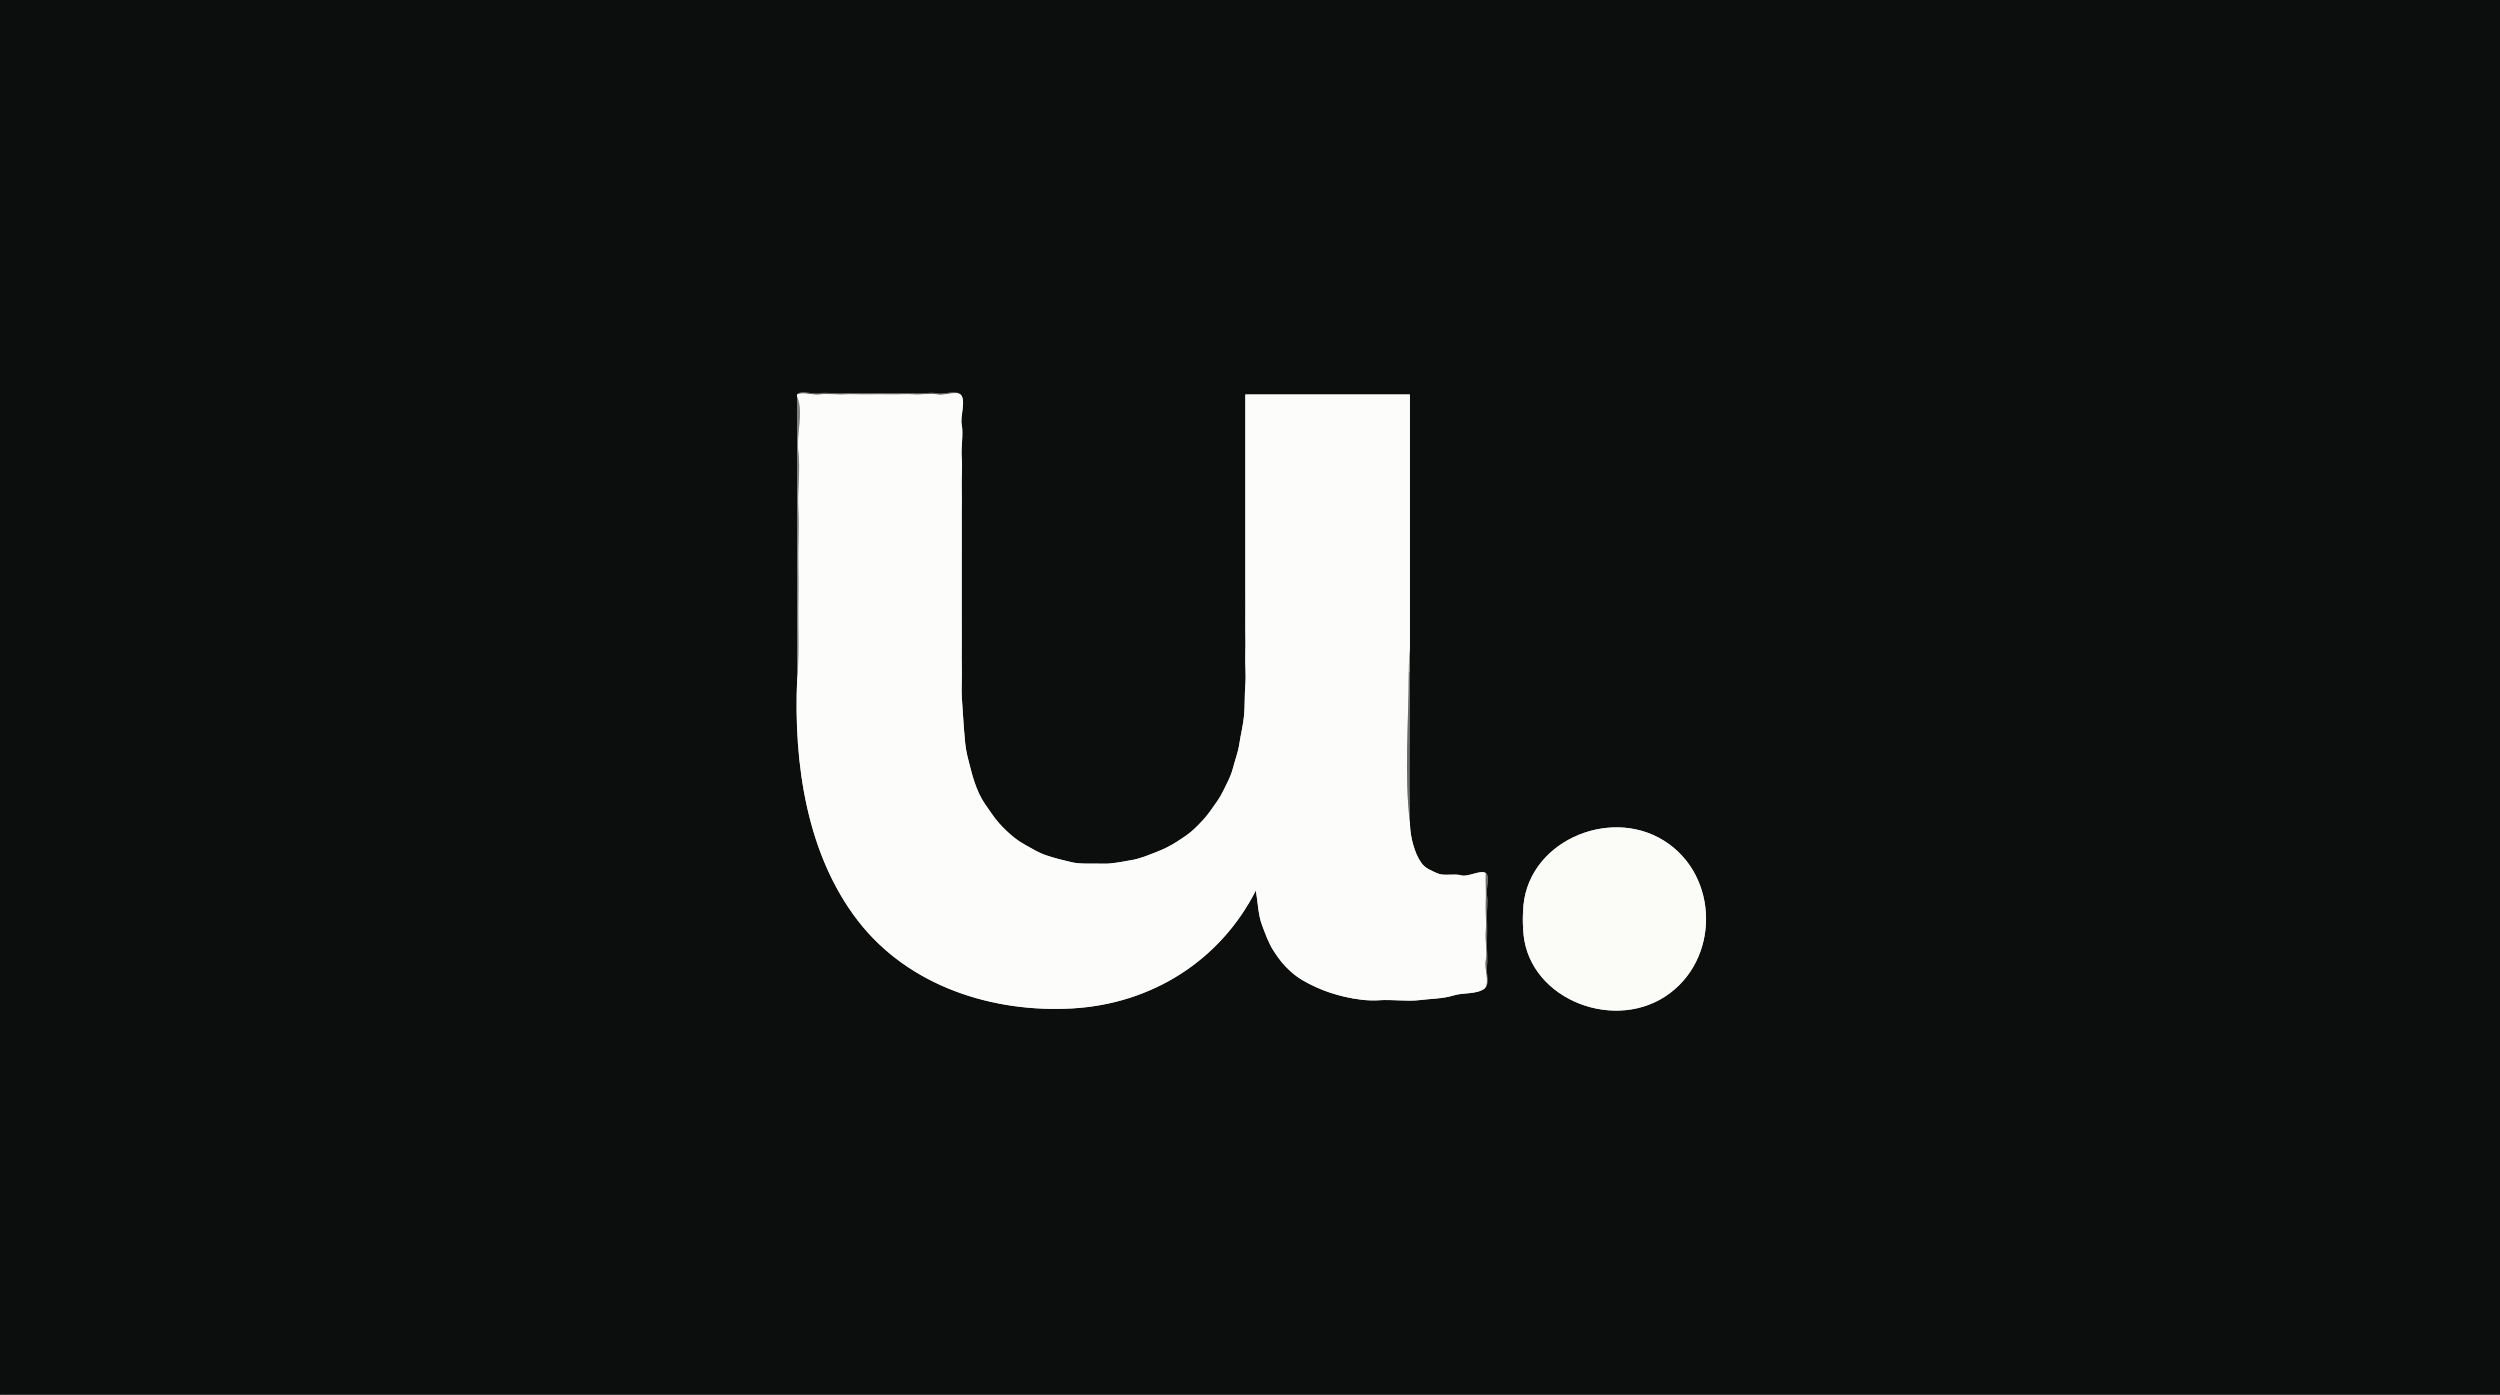
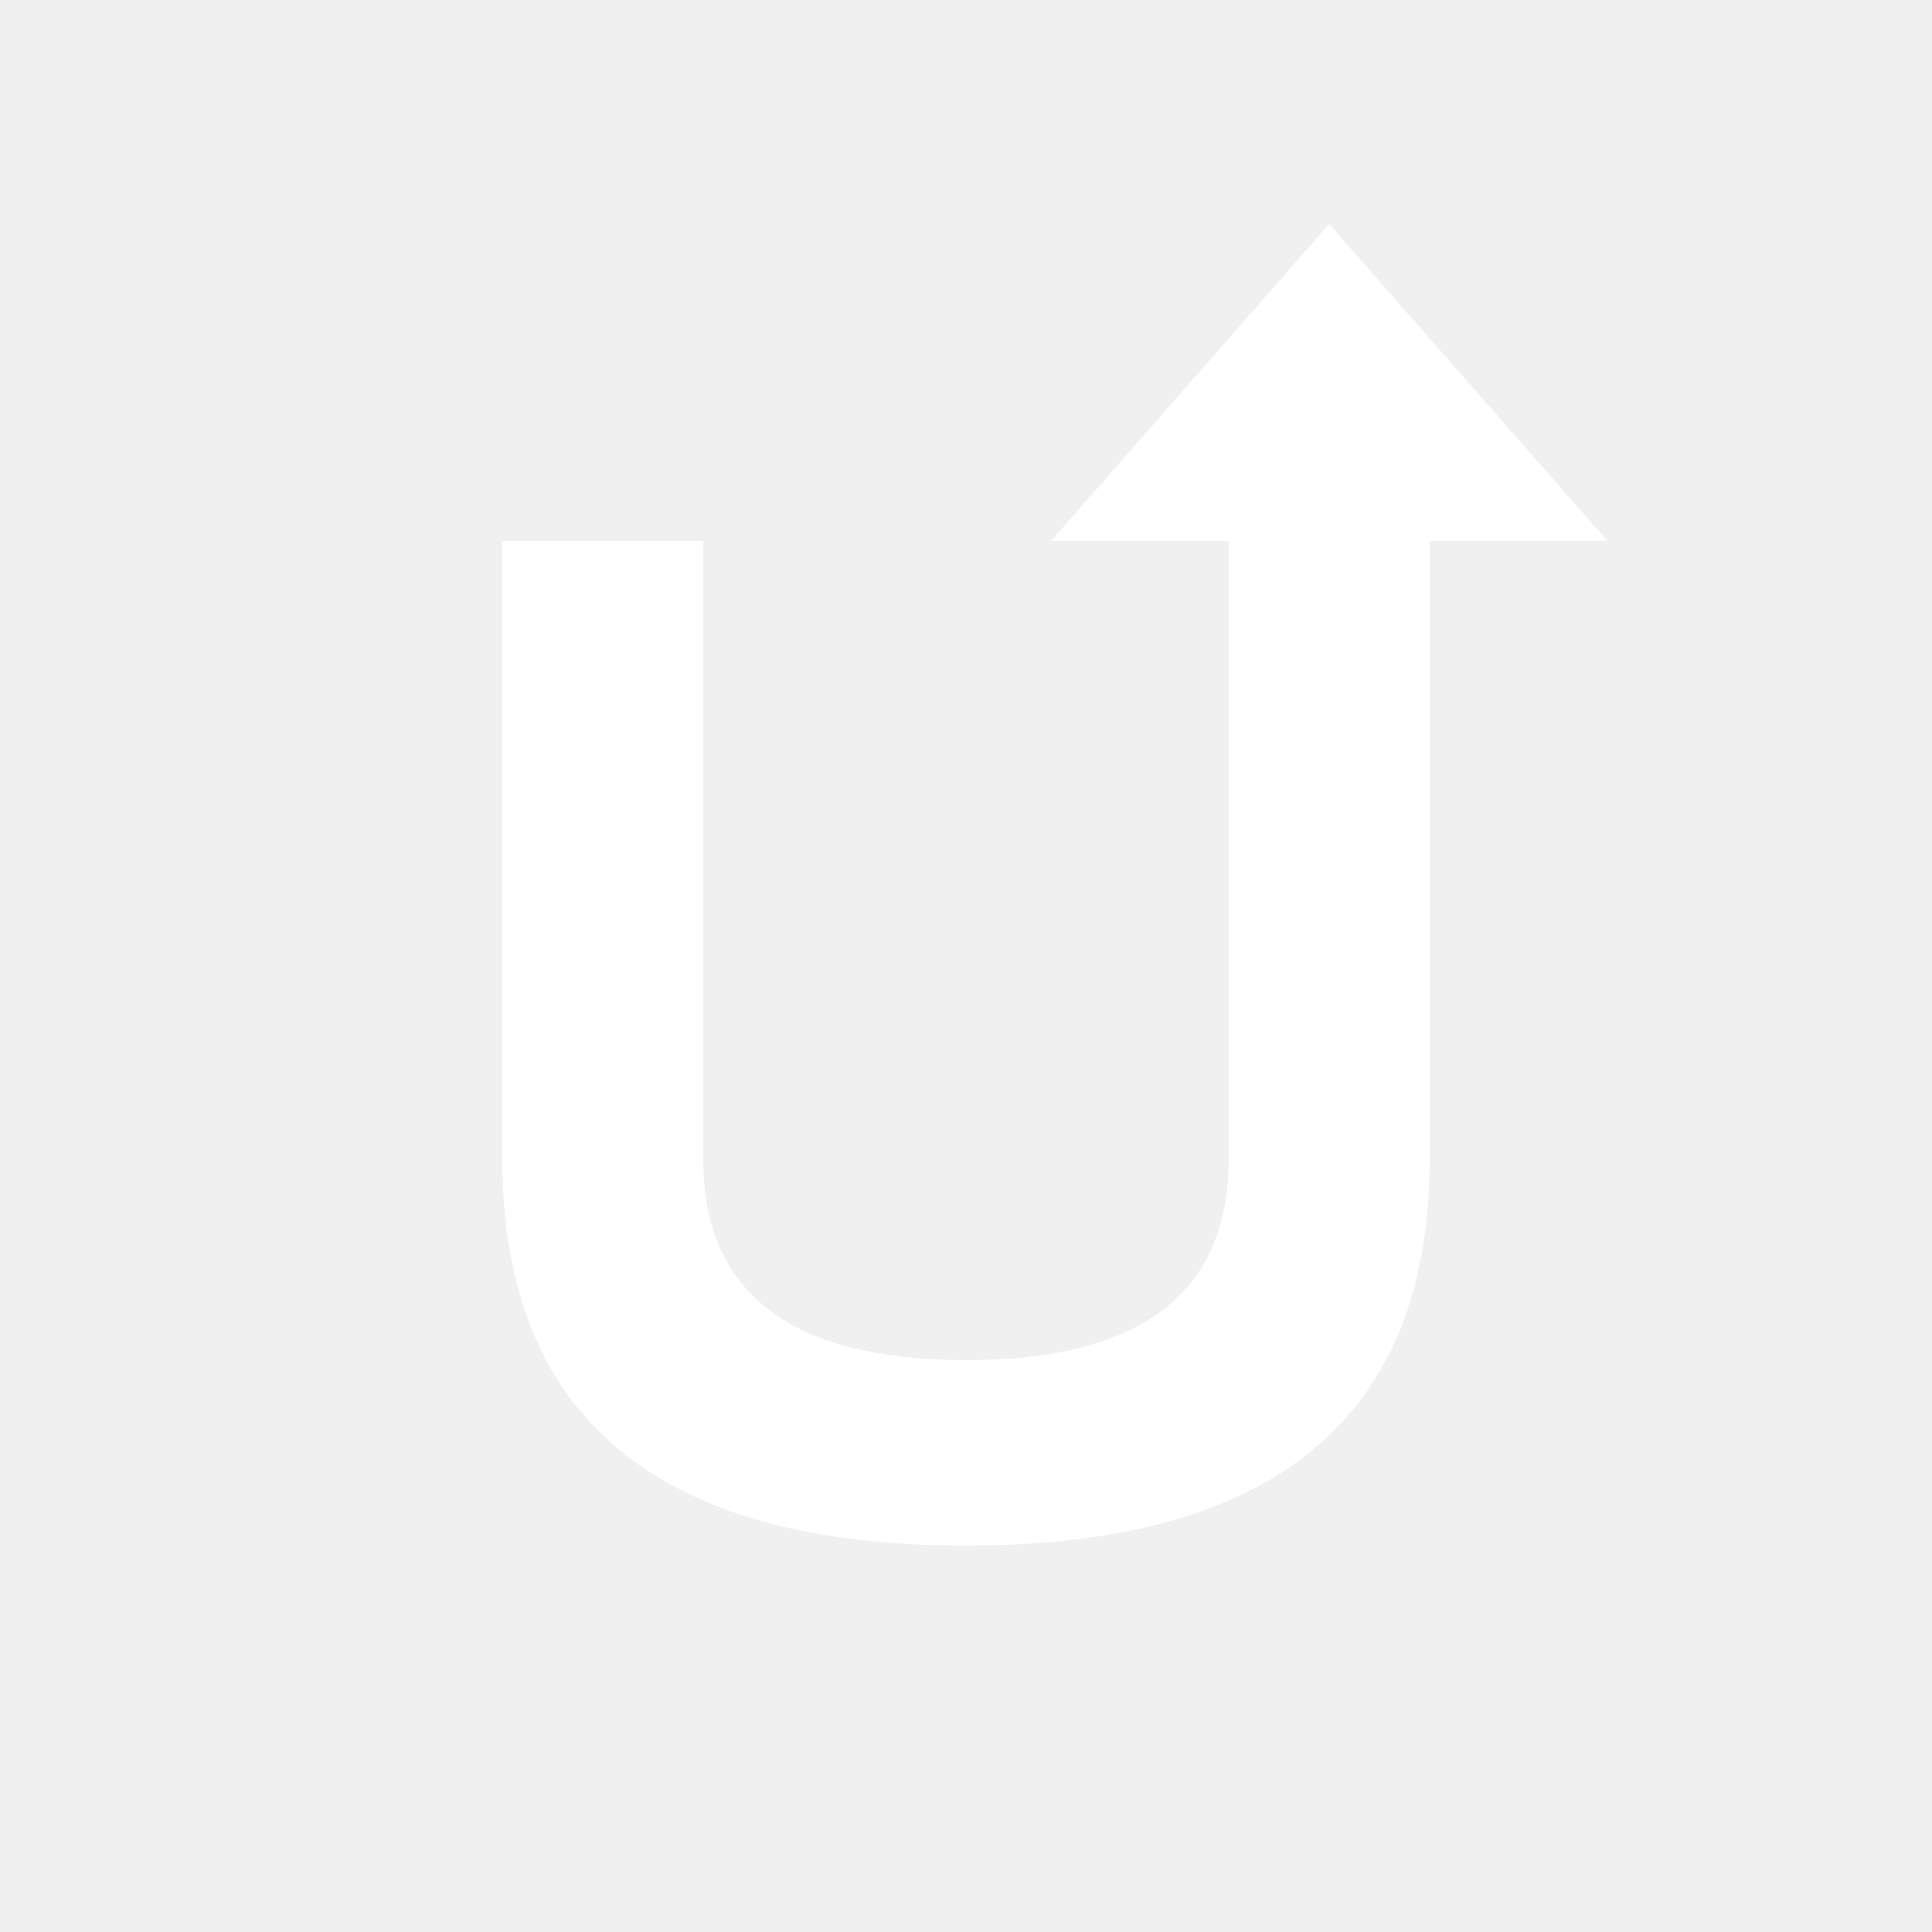
- <svg xmlns="http://www.w3.org/2000/svg" viewBox="0 0 2142 1195" width="2142" height="1195">
-   <g fill="None" fill-opacity="0.0" stroke="#0C0E0D" stroke-opacity="1.00" stroke-width="0.3">
-     <path d=" M 0.00 1195.00  L 2142.00 1195.00 L 2142.00 0.00 L 0.00 0.00 L 0.00 1195.00 M 823.00 338.00  C 828.05 343.05 822.44 356.35 824.00 364.00 C 825.56 371.65 823.27 383.54 824.00 392.00 C 824.73 400.46 823.69 410.13 824.00 419.00 C 824.31 427.87 823.86 437.96 824.00 447.00 C 824.14 456.04 823.95 464.87 824.00 474.00 C 824.05 483.13 824.00 492.81 824.00 502.00 C 824.00 511.19 824.06 520.85 824.00 530.00 C 823.94 539.15 824.16 547.90 824.00 557.00 C 823.84 566.10 824.36 576.00 824.00 585.00 C 823.64 594.00 824.40 602.54 824.98 611.02 C 825.55 619.50 826.15 628.92 827.00 637.00 C 827.85 645.08 829.89 651.90 831.78 659.22 C 833.67 666.54 835.85 673.54 838.92 680.08 C 841.99 686.61 845.79 691.59 849.75 697.25 C 853.71 702.90 857.16 706.91 862.25 711.75 C 867.34 716.59 872.10 720.43 878.23 723.77 C 884.36 727.11 889.26 730.41 896.23 732.77 C 903.20 735.14 910.66 737.00 918.22 738.78 C 925.79 740.56 936.94 739.71 945.00 740.00 C 953.06 740.29 961.53 738.22 969.02 737.02 C 976.52 735.83 983.51 732.84 990.23 730.23 C 996.95 727.62 1002.37 725.01 1008.23 721.23 C 1014.09 717.45 1019.23 714.23 1024.25 709.25 C 1029.27 704.26 1032.94 700.55 1036.92 694.92 C 1040.90 689.29 1044.84 684.28 1047.92 677.92 C 1051.01 671.56 1054.51 665.47 1056.32 658.32 C 1058.14 651.18 1060.79 644.70 1061.93 636.93 C 1063.06 629.16 1065.17 621.18 1065.93 612.93 C 1066.68 604.67 1066.28 595.63 1067.00 587.00 C 1067.72 578.37 1066.66 567.93 1067.00 559.00 C 1067.34 550.07 1066.85 541.09 1067.00 532.00 C 1067.15 522.91 1066.93 513.19 1067.00 504.00 C 1067.07 494.81 1066.97 485.18 1067.00 476.00 C 1067.03 466.82 1066.99 458.19 1067.00 449.00 C 1067.01 439.81 1066.99 430.20 1067.00 421.00 C 1067.01 411.80 1067.00 403.22 1067.00 394.00 C 1067.00 384.78 1067.00 375.28 1067.00 366.00 C 1067.00 356.72 1067.00 347.29 1067.00 338.00 C 1114.00 338.00 1161.00 338.00 1208.00 338.00 C 1208.00 410.67 1208.00 483.33 1208.00 556.00 C 1208.00 562.67 1208.00 569.33 1208.00 576.00 C 1208.00 618.97 1207.14 662.04 1208.00 705.00 C 1208.13 711.32 1209.14 718.27 1210.93 724.07 C 1212.71 729.88 1214.26 734.17 1217.77 739.23 C 1221.29 744.28 1226.35 745.86 1231.68 748.32 C 1237.01 750.78 1246.39 748.27 1252.00 750.00 C 1257.61 751.73 1268.57 745.03 1273.00 748.00 C 1276.92 750.63 1272.97 761.88 1274.00 767.00 C 1275.03 772.12 1273.70 781.06 1274.00 787.00 C 1274.30 792.94 1274.15 801.90 1274.00 808.00 C 1273.85 814.10 1274.77 822.25 1274.00 828.00 C 1273.23 833.75 1276.71 843.53 1272.00 847.00 C 1264.95 852.19 1253.64 850.24 1245.00 853.00 C 1236.36 855.75 1225.61 855.68 1215.93 856.93 C 1206.25 858.17 1191.93 856.24 1182.00 857.00 C 1172.07 857.76 1160.86 856.11 1151.99 854.01 C 1143.12 851.90 1135.17 849.33 1127.31 845.69 C 1119.44 842.06 1112.64 838.41 1106.25 832.75 C 1099.86 827.09 1095.78 821.80 1091.25 814.75 C 1086.71 807.70 1084.12 800.11 1081.07 791.93 C 1078.02 783.74 1077.52 771.42 1076.00 763.00 C 1045.42 823.11 986.83 860.06 919.00 864.00 C 851.16 867.94 778.76 845.45 735.08 788.92 C 691.41 732.39 679.82 654.66 683.00 582.00 C 683.00 501.33 683.00 420.67 683.00 340.00 C 683.00 339.50 682.77 338.35 683.00 338.00 C 685.58 334.03 696.89 338.11 702.00 337.00 C 707.11 335.89 716.02 337.46 722.00 337.00 C 727.98 336.54 735.62 337.11 742.00 337.00 C 748.38 336.89 756.56 336.88 763.00 337.00 C 769.44 337.12 776.78 336.53 783.00 337.00 C 789.22 337.47 797.29 335.87 803.00 337.00 C 808.71 338.13 819.12 334.12 823.00 338.00 M 1305.00 795.00  C 1304.45 790.49 1304.46 785.44 1305.00 781.00 C 1306.18 722.23 1377.99 690.37 1425.70 720.30 C 1473.41 750.23 1473.77 823.02 1426.77 853.77 C 1379.77 884.52 1306.18 853.93 1305.00 795.00 Z" />
-   </g>
-   <g fill="None" fill-opacity="0.0" stroke="#636563" stroke-opacity="1.00" stroke-width="0.3">
-     <path d=" M 683.00 338.00  C 688.55 335.54 696.85 339.09 703.00 338.00 C 709.15 336.91 716.60 338.45 723.00 338.00 C 729.40 337.55 736.53 338.10 743.00 338.00 C 749.47 337.90 756.58 337.81 763.00 338.00 C 769.42 338.19 776.80 337.41 783.00 338.00 C 789.20 338.59 797.34 336.61 803.00 338.00 C 808.66 339.39 818.54 334.88 823.00 338.00 C 819.12 334.12 808.71 338.13 803.00 337.00 C 797.29 335.87 789.22 337.47 783.00 337.00 C 776.78 336.53 769.44 337.12 763.00 337.00 C 756.56 336.88 748.38 336.89 742.00 337.00 C 735.62 337.11 727.98 336.54 722.00 337.00 C 716.02 337.46 707.11 335.89 702.00 337.00 C 696.89 338.11 685.58 334.03 683.00 338.00 Z" />
-   </g>
-   <g fill="None" fill-opacity="0.0" stroke="#FCFDFA" stroke-opacity="1.00" stroke-width="0.3">
-     <path d=" M 683.00 340.00  C 688.75 353.53 682.11 371.70 684.00 387.00 C 685.89 402.30 683.16 420.17 684.00 436.00 C 684.84 451.83 683.64 468.96 684.00 485.00 C 684.36 501.04 683.87 517.96 684.00 534.00 C 684.13 550.04 684.47 566.81 683.00 582.00 C 679.82 654.66 691.41 732.39 735.08 788.92 C 778.76 845.45 851.16 867.94 919.00 864.00 C 986.83 860.06 1045.42 823.11 1076.00 763.00 C 1077.52 771.42 1078.02 783.74 1081.07 791.93 C 1084.12 800.11 1086.71 807.70 1091.25 814.75 C 1095.78 821.80 1099.86 827.09 1106.25 832.75 C 1112.64 838.41 1119.44 842.06 1127.31 845.69 C 1135.17 849.33 1143.12 851.90 1151.99 854.01 C 1160.86 856.11 1172.07 857.76 1182.00 857.00 C 1191.93 856.24 1206.25 858.17 1215.93 856.93 C 1225.61 855.68 1236.36 855.75 1245.00 853.00 C 1253.64 850.24 1264.95 852.19 1272.00 847.00 C 1276.81 842.05 1271.49 829.94 1273.00 823.00 C 1274.51 816.06 1272.29 805.68 1273.00 798.00 C 1273.71 790.32 1272.63 780.99 1273.00 773.00 C 1273.37 765.01 1272.72 756.08 1273.00 748.00 C 1268.57 745.03 1257.61 751.73 1252.00 750.00 C 1246.39 748.27 1237.01 750.78 1231.68 748.32 C 1226.35 745.86 1221.29 744.28 1217.77 739.23 C 1214.26 734.17 1212.71 729.88 1210.93 724.07 C 1209.14 718.27 1208.13 711.32 1208.00 705.00 C 1203.02 663.77 1207.00 618.20 1207.00 576.00 C 1207.00 569.29 1207.42 561.95 1208.00 556.00 C 1208.00 483.33 1208.00 410.67 1208.00 338.00 C 1161.00 338.00 1114.00 338.00 1067.00 338.00 C 1067.00 347.29 1067.00 356.72 1067.00 366.00 C 1067.00 375.28 1067.00 384.78 1067.00 394.00 C 1067.00 403.22 1067.01 411.80 1067.00 421.00 C 1066.99 430.20 1067.01 439.81 1067.00 449.00 C 1066.99 458.19 1067.03 466.82 1067.00 476.00 C 1066.97 485.18 1067.07 494.81 1067.00 504.00 C 1066.93 513.19 1067.15 522.91 1067.00 532.00 C 1066.85 541.09 1067.34 550.07 1067.00 559.00 C 1066.66 567.93 1067.72 578.37 1067.00 587.00 C 1066.28 595.63 1066.68 604.67 1065.93 612.93 C 1065.17 621.18 1063.06 629.16 1061.93 636.93 C 1060.79 644.70 1058.14 651.18 1056.32 658.32 C 1054.51 665.47 1051.01 671.56 1047.92 677.92 C 1044.84 684.28 1040.90 689.29 1036.92 694.92 C 1032.94 700.55 1029.27 704.26 1024.25 709.25 C 1019.23 714.23 1014.09 717.45 1008.23 721.23 C 1002.37 725.01 996.95 727.62 990.23 730.23 C 983.51 732.84 976.52 735.83 969.02 737.02 C 961.53 738.22 953.06 740.29 945.00 740.00 C 936.94 739.71 925.79 740.56 918.22 738.78 C 910.66 737.00 903.20 735.14 896.23 732.77 C 889.26 730.41 884.36 727.11 878.23 723.77 C 872.10 720.43 867.34 716.59 862.25 711.75 C 857.16 706.91 853.71 702.90 849.75 697.25 C 845.79 691.59 841.99 686.61 838.92 680.08 C 835.85 673.54 833.67 666.54 831.78 659.22 C 829.89 651.90 827.85 645.08 827.00 637.00 C 826.15 628.92 825.55 619.50 824.98 611.02 C 824.40 602.54 823.64 594.00 824.00 585.00 C 824.36 576.00 823.84 566.10 824.00 557.00 C 824.16 547.90 823.94 539.15 824.00 530.00 C 824.06 520.85 824.00 511.19 824.00 502.00 C 824.00 492.81 824.05 483.13 824.00 474.00 C 823.95 464.87 824.14 456.04 824.00 447.00 C 823.86 437.96 824.31 427.87 824.00 419.00 C 823.69 410.13 824.73 400.46 824.00 392.00 C 823.27 383.54 825.56 371.65 824.00 364.00 C 822.44 356.35 828.05 343.05 823.00 338.00 C 818.54 334.88 808.66 339.39 803.00 338.00 C 797.34 336.61 789.20 338.59 783.00 338.00 C 776.80 337.41 769.42 338.19 763.00 338.00 C 756.58 337.81 749.47 337.90 743.00 338.00 C 736.53 338.10 729.40 337.55 723.00 338.00 C 716.60 338.45 709.15 336.91 703.00 338.00 C 696.85 339.09 688.55 335.54 683.00 338.00 C 682.77 338.35 683.00 339.50 683.00 340.00 Z" />
-   </g>
-   <g fill="None" fill-opacity="0.0" stroke="#7B7F7E" stroke-opacity="1.00" stroke-width="0.3">
-     <path d=" M 683.00 582.00  C 684.47 566.81 684.13 550.04 684.00 534.00 C 683.87 517.96 684.36 501.04 684.00 485.00 C 683.64 468.96 684.84 451.83 684.00 436.00 C 683.16 420.17 685.89 402.30 684.00 387.00 C 682.11 371.70 688.75 353.53 683.00 340.00 C 683.00 420.67 683.00 501.33 683.00 582.00 Z" />
-   </g>
-   <g fill="None" fill-opacity="0.0" stroke="#939792" stroke-opacity="1.00" stroke-width="0.3">
-     <path d=" M 1207.00 576.00  C 1207.00 575.96 1208.00 576.00 1208.00 576.00 C 1208.00 569.33 1208.00 562.67 1208.00 556.00 C 1207.42 561.95 1207.00 569.29 1207.00 576.00 Z" />
-   </g>
-   <g fill="None" fill-opacity="0.0" stroke="#686B67" stroke-opacity="1.00" stroke-width="0.3">
-     <path d=" M 1208.00 705.00  C 1207.14 662.04 1208.00 618.97 1208.00 576.00 C 1208.00 576.00 1207.00 575.96 1207.00 576.00 C 1207.00 618.20 1203.02 663.77 1208.00 705.00 Z" />
-   </g>
-   <g fill="None" fill-opacity="0.0" stroke="#FBFCF8" stroke-opacity="1.00" stroke-width="0.3">
-     <path d=" M 1305.00 781.00  C 1304.91 785.65 1304.91 790.35 1305.00 795.00 C 1306.18 853.93 1379.77 884.52 1426.77 853.77 C 1473.77 823.02 1473.41 750.23 1425.70 720.30 C 1377.99 690.37 1306.18 722.23 1305.00 781.00 Z" />
-   </g>
-   <g fill="None" fill-opacity="0.0" stroke="#6E6F6B" stroke-opacity="1.00" stroke-width="0.3">
-     <path d=" M 1272.00 847.00  C 1276.71 843.53 1273.23 833.75 1274.00 828.00 C 1274.77 822.25 1273.85 814.10 1274.00 808.00 C 1274.15 801.90 1274.30 792.94 1274.00 787.00 C 1273.70 781.06 1275.03 772.12 1274.00 767.00 C 1272.97 761.88 1276.92 750.63 1273.00 748.00 C 1272.72 756.08 1273.37 765.01 1273.00 773.00 C 1272.63 780.99 1273.71 790.32 1273.00 798.00 C 1272.29 805.68 1274.51 816.06 1273.00 823.00 C 1271.49 829.94 1276.81 842.05 1272.00 847.00 Z" />
-   </g>
-   <g fill="None" fill-opacity="0.0" stroke="#777978" stroke-opacity="1.00" stroke-width="0.3">
-     <path d=" M 1305.00 795.00  C 1304.91 790.35 1304.91 785.65 1305.00 781.00 C 1304.46 785.44 1304.45 790.49 1305.00 795.00 Z" />
-   </g>
-   <g fill="#0C0E0D" fill-opacity="1.00" stroke="None">
-     <path d=" M 0.00 1195.00  L 2142.00 1195.00 L 2142.00 0.00 L 0.00 0.00 L 0.00 1195.00 M 823.00 338.00  C 828.05 343.05 822.44 356.35 824.00 364.00 C 825.56 371.65 823.27 383.54 824.00 392.00 C 824.73 400.46 823.69 410.13 824.00 419.00 C 824.31 427.87 823.86 437.96 824.00 447.00 C 824.14 456.04 823.95 464.87 824.00 474.00 C 824.05 483.13 824.00 492.81 824.00 502.00 C 824.00 511.19 824.06 520.85 824.00 530.00 C 823.94 539.15 824.16 547.90 824.00 557.00 C 823.84 566.10 824.36 576.00 824.00 585.00 C 823.64 594.00 824.40 602.54 824.98 611.02 C 825.55 619.50 826.15 628.92 827.00 637.00 C 827.85 645.08 829.89 651.90 831.78 659.22 C 833.67 666.54 835.85 673.54 838.92 680.08 C 841.99 686.61 845.79 691.59 849.75 697.25 C 853.71 702.90 857.16 706.91 862.25 711.75 C 867.34 716.59 872.10 720.43 878.23 723.77 C 884.36 727.11 889.26 730.41 896.23 732.77 C 903.20 735.14 910.66 737.00 918.22 738.78 C 925.79 740.56 936.94 739.71 945.00 740.00 C 953.06 740.29 961.53 738.22 969.02 737.02 C 976.52 735.83 983.51 732.84 990.23 730.23 C 996.95 727.62 1002.37 725.01 1008.23 721.23 C 1014.09 717.45 1019.23 714.23 1024.25 709.25 C 1029.27 704.26 1032.94 700.55 1036.92 694.92 C 1040.90 689.29 1044.84 684.28 1047.92 677.92 C 1051.01 671.56 1054.51 665.47 1056.32 658.32 C 1058.14 651.18 1060.79 644.70 1061.93 636.93 C 1063.06 629.16 1065.17 621.18 1065.93 612.93 C 1066.68 604.67 1066.28 595.63 1067.00 587.00 C 1067.72 578.37 1066.66 567.93 1067.00 559.00 C 1067.34 550.07 1066.85 541.09 1067.00 532.00 C 1067.15 522.91 1066.93 513.19 1067.00 504.00 C 1067.07 494.81 1066.97 485.18 1067.00 476.00 C 1067.03 466.82 1066.99 458.19 1067.00 449.00 C 1067.01 439.81 1066.99 430.20 1067.00 421.00 C 1067.01 411.80 1067.00 403.22 1067.00 394.00 C 1067.00 384.78 1067.00 375.28 1067.00 366.00 C 1067.00 356.72 1067.00 347.29 1067.00 338.00 C 1114.00 338.00 1161.00 338.00 1208.00 338.00 C 1208.00 410.67 1208.00 483.33 1208.00 556.00 C 1208.00 562.67 1208.00 569.33 1208.00 576.00 C 1208.00 618.97 1207.14 662.04 1208.00 705.00 C 1208.13 711.32 1209.14 718.27 1210.93 724.07 C 1212.71 729.88 1214.26 734.17 1217.77 739.23 C 1221.29 744.28 1226.35 745.86 1231.68 748.32 C 1237.01 750.78 1246.39 748.27 1252.00 750.00 C 1257.61 751.73 1268.57 745.03 1273.00 748.00 C 1276.92 750.63 1272.97 761.88 1274.00 767.00 C 1275.03 772.12 1273.70 781.06 1274.00 787.00 C 1274.30 792.94 1274.15 801.90 1274.00 808.00 C 1273.85 814.10 1274.77 822.25 1274.00 828.00 C 1273.23 833.75 1276.71 843.53 1272.00 847.00 C 1264.95 852.19 1253.64 850.24 1245.00 853.00 C 1236.36 855.75 1225.61 855.68 1215.93 856.93 C 1206.25 858.17 1191.93 856.24 1182.00 857.00 C 1172.07 857.76 1160.86 856.11 1151.99 854.01 C 1143.12 851.90 1135.17 849.33 1127.31 845.69 C 1119.44 842.06 1112.64 838.41 1106.25 832.75 C 1099.86 827.09 1095.78 821.80 1091.25 814.75 C 1086.71 807.70 1084.12 800.11 1081.07 791.93 C 1078.02 783.74 1077.52 771.42 1076.00 763.00 C 1045.42 823.11 986.83 860.06 919.00 864.00 C 851.16 867.94 778.76 845.45 735.08 788.92 C 691.41 732.39 679.82 654.66 683.00 582.00 C 683.00 501.33 683.00 420.67 683.00 340.00 C 683.00 339.50 682.77 338.35 683.00 338.00 C 685.58 334.03 696.89 338.11 702.00 337.00 C 707.11 335.89 716.02 337.46 722.00 337.00 C 727.98 336.54 735.62 337.11 742.00 337.00 C 748.38 336.89 756.56 336.88 763.00 337.00 C 769.44 337.12 776.78 336.53 783.00 337.00 C 789.22 337.47 797.29 335.87 803.00 337.00 C 808.71 338.13 819.12 334.12 823.00 338.00 M 1305.00 795.00  C 1304.45 790.49 1304.46 785.44 1305.00 781.00 C 1306.18 722.23 1377.99 690.37 1425.70 720.30 C 1473.41 750.23 1473.77 823.02 1426.77 853.77 C 1379.77 884.52 1306.18 853.93 1305.00 795.00 Z" />
-   </g>
-   <g fill="#636563" fill-opacity="1.00" stroke="None">
-     <path d=" M 683.00 338.00  C 688.55 335.54 696.85 339.09 703.00 338.00 C 709.15 336.91 716.60 338.45 723.00 338.00 C 729.40 337.55 736.53 338.10 743.00 338.00 C 749.47 337.90 756.58 337.81 763.00 338.00 C 769.42 338.19 776.80 337.41 783.00 338.00 C 789.20 338.59 797.34 336.61 803.00 338.00 C 808.66 339.39 818.54 334.88 823.00 338.00 C 819.12 334.12 808.71 338.13 803.00 337.00 C 797.29 335.87 789.22 337.47 783.00 337.00 C 776.78 336.53 769.44 337.12 763.00 337.00 C 756.56 336.88 748.38 336.89 742.00 337.00 C 735.62 337.11 727.98 336.54 722.00 337.00 C 716.02 337.46 707.11 335.89 702.00 337.00 C 696.89 338.11 685.58 334.03 683.00 338.00 Z" />
-   </g>
-   <g fill="#FCFDFA" fill-opacity="1.00" stroke="None">
-     <path d=" M 683.00 340.00  C 688.75 353.53 682.11 371.70 684.00 387.00 C 685.89 402.30 683.16 420.17 684.00 436.00 C 684.84 451.83 683.64 468.96 684.00 485.00 C 684.36 501.04 683.87 517.96 684.00 534.00 C 684.13 550.04 684.47 566.81 683.00 582.00 C 679.82 654.66 691.41 732.39 735.08 788.92 C 778.76 845.45 851.16 867.94 919.00 864.00 C 986.83 860.06 1045.42 823.11 1076.00 763.00 C 1077.52 771.42 1078.02 783.74 1081.07 791.93 C 1084.12 800.11 1086.71 807.70 1091.25 814.75 C 1095.78 821.80 1099.86 827.09 1106.25 832.75 C 1112.64 838.41 1119.44 842.06 1127.31 845.69 C 1135.17 849.33 1143.12 851.90 1151.99 854.01 C 1160.86 856.11 1172.07 857.76 1182.00 857.00 C 1191.93 856.24 1206.25 858.17 1215.93 856.93 C 1225.61 855.68 1236.36 855.75 1245.00 853.00 C 1253.64 850.24 1264.95 852.19 1272.00 847.00 C 1276.81 842.05 1271.49 829.94 1273.00 823.00 C 1274.51 816.06 1272.29 805.68 1273.00 798.00 C 1273.71 790.32 1272.63 780.99 1273.00 773.00 C 1273.37 765.01 1272.72 756.08 1273.00 748.00 C 1268.57 745.03 1257.61 751.73 1252.00 750.00 C 1246.39 748.27 1237.01 750.78 1231.68 748.32 C 1226.35 745.86 1221.29 744.28 1217.77 739.23 C 1214.26 734.17 1212.71 729.88 1210.93 724.07 C 1209.14 718.27 1208.13 711.32 1208.00 705.00 C 1203.02 663.77 1207.00 618.20 1207.00 576.00 C 1207.00 569.29 1207.42 561.95 1208.00 556.00 C 1208.00 483.33 1208.00 410.67 1208.00 338.00 C 1161.00 338.00 1114.00 338.00 1067.00 338.00 C 1067.00 347.29 1067.00 356.72 1067.00 366.00 C 1067.00 375.28 1067.00 384.78 1067.00 394.00 C 1067.00 403.22 1067.01 411.80 1067.00 421.00 C 1066.99 430.20 1067.01 439.81 1067.00 449.00 C 1066.99 458.19 1067.03 466.82 1067.00 476.00 C 1066.97 485.18 1067.07 494.81 1067.00 504.00 C 1066.93 513.19 1067.15 522.91 1067.00 532.00 C 1066.85 541.09 1067.34 550.07 1067.00 559.00 C 1066.66 567.93 1067.72 578.37 1067.00 587.00 C 1066.28 595.63 1066.68 604.67 1065.93 612.93 C 1065.17 621.18 1063.06 629.16 1061.93 636.93 C 1060.79 644.70 1058.14 651.18 1056.32 658.32 C 1054.51 665.47 1051.01 671.56 1047.92 677.92 C 1044.84 684.28 1040.90 689.29 1036.92 694.92 C 1032.94 700.55 1029.27 704.26 1024.25 709.25 C 1019.23 714.23 1014.09 717.45 1008.23 721.23 C 1002.37 725.01 996.95 727.62 990.23 730.23 C 983.51 732.84 976.52 735.83 969.02 737.02 C 961.53 738.22 953.06 740.29 945.00 740.00 C 936.94 739.71 925.79 740.56 918.22 738.78 C 910.66 737.00 903.20 735.14 896.23 732.77 C 889.26 730.41 884.36 727.11 878.23 723.77 C 872.10 720.43 867.34 716.59 862.25 711.75 C 857.16 706.91 853.71 702.90 849.75 697.25 C 845.79 691.59 841.99 686.61 838.92 680.08 C 835.85 673.54 833.67 666.54 831.78 659.22 C 829.89 651.90 827.85 645.08 827.00 637.00 C 826.15 628.92 825.55 619.50 824.98 611.02 C 824.40 602.54 823.64 594.00 824.00 585.00 C 824.36 576.00 823.84 566.10 824.00 557.00 C 824.16 547.90 823.94 539.15 824.00 530.00 C 824.06 520.85 824.00 511.19 824.00 502.00 C 824.00 492.81 824.05 483.13 824.00 474.00 C 823.95 464.87 824.14 456.04 824.00 447.00 C 823.86 437.96 824.31 427.87 824.00 419.00 C 823.69 410.13 824.73 400.46 824.00 392.00 C 823.27 383.54 825.56 371.65 824.00 364.00 C 822.44 356.35 828.05 343.05 823.00 338.00 C 818.54 334.88 808.66 339.39 803.00 338.00 C 797.34 336.61 789.20 338.59 783.00 338.00 C 776.80 337.41 769.42 338.19 763.00 338.00 C 756.58 337.81 749.47 337.90 743.00 338.00 C 736.53 338.10 729.40 337.55 723.00 338.00 C 716.60 338.45 709.15 336.91 703.00 338.00 C 696.85 339.09 688.55 335.54 683.00 338.00 C 682.77 338.35 683.00 339.50 683.00 340.00 Z" />
-   </g>
-   <g fill="#7B7F7E" fill-opacity="1.00" stroke="None">
-     <path d=" M 683.00 582.00  C 684.47 566.81 684.13 550.04 684.00 534.00 C 683.87 517.96 684.36 501.04 684.00 485.00 C 683.64 468.96 684.84 451.83 684.00 436.00 C 683.16 420.17 685.89 402.30 684.00 387.00 C 682.11 371.70 688.75 353.53 683.00 340.00 C 683.00 420.67 683.00 501.33 683.00 582.00 Z" />
-   </g>
-   <g fill="#939792" fill-opacity="1.00" stroke="None">
-     <path d=" M 1207.00 576.00  C 1207.00 575.96 1208.00 576.00 1208.00 576.00 C 1208.00 569.33 1208.00 562.67 1208.00 556.00 C 1207.42 561.95 1207.00 569.29 1207.00 576.00 Z" />
-   </g>
-   <g fill="#686B67" fill-opacity="1.00" stroke="None">
-     <path d=" M 1208.00 705.00  C 1207.14 662.04 1208.00 618.97 1208.00 576.00 C 1208.00 576.00 1207.00 575.96 1207.00 576.00 C 1207.00 618.20 1203.02 663.77 1208.00 705.00 Z" />
-   </g>
-   <g fill="#FBFCF8" fill-opacity="1.00" stroke="None">
-     <path d=" M 1305.00 781.00  C 1304.91 785.65 1304.91 790.35 1305.00 795.00 C 1306.18 853.93 1379.77 884.52 1426.77 853.77 C 1473.77 823.02 1473.41 750.23 1425.70 720.30 C 1377.99 690.37 1306.18 722.23 1305.00 781.00 Z" />
-   </g>
-   <g fill="#6E6F6B" fill-opacity="1.00" stroke="None">
-     <path d=" M 1272.00 847.00  C 1276.71 843.53 1273.23 833.75 1274.00 828.00 C 1274.77 822.25 1273.85 814.10 1274.00 808.00 C 1274.15 801.90 1274.30 792.94 1274.00 787.00 C 1273.70 781.06 1275.03 772.12 1274.00 767.00 C 1272.97 761.88 1276.92 750.63 1273.00 748.00 C 1272.72 756.08 1273.37 765.01 1273.00 773.00 C 1272.63 780.99 1273.71 790.32 1273.00 798.00 C 1272.29 805.68 1274.51 816.06 1273.00 823.00 C 1271.49 829.94 1276.81 842.05 1272.00 847.00 Z" />
-   </g>
-   <g fill="#777978" fill-opacity="1.00" stroke="None">
-     <path d=" M 1305.00 795.00  C 1304.91 790.35 1304.91 785.65 1305.00 781.00 C 1304.46 785.44 1304.45 790.49 1305.00 795.00 Z" />
-   </g>
+ <svg xmlns="http://www.w3.org/2000/svg" viewBox="0 0 500 500">
+   <path d="     M 130 140     L 130 300     Q 130 400 250 400     Q 370 400 250 400     Q 370 400 370 300     L 370 140     L 416 140     L 344 58     L 272 140     L 318 140     L 318 300     Q 318 352 250 352     Q 182 352 182 300     L 182 140     Z   " fill="white" />
</svg>
